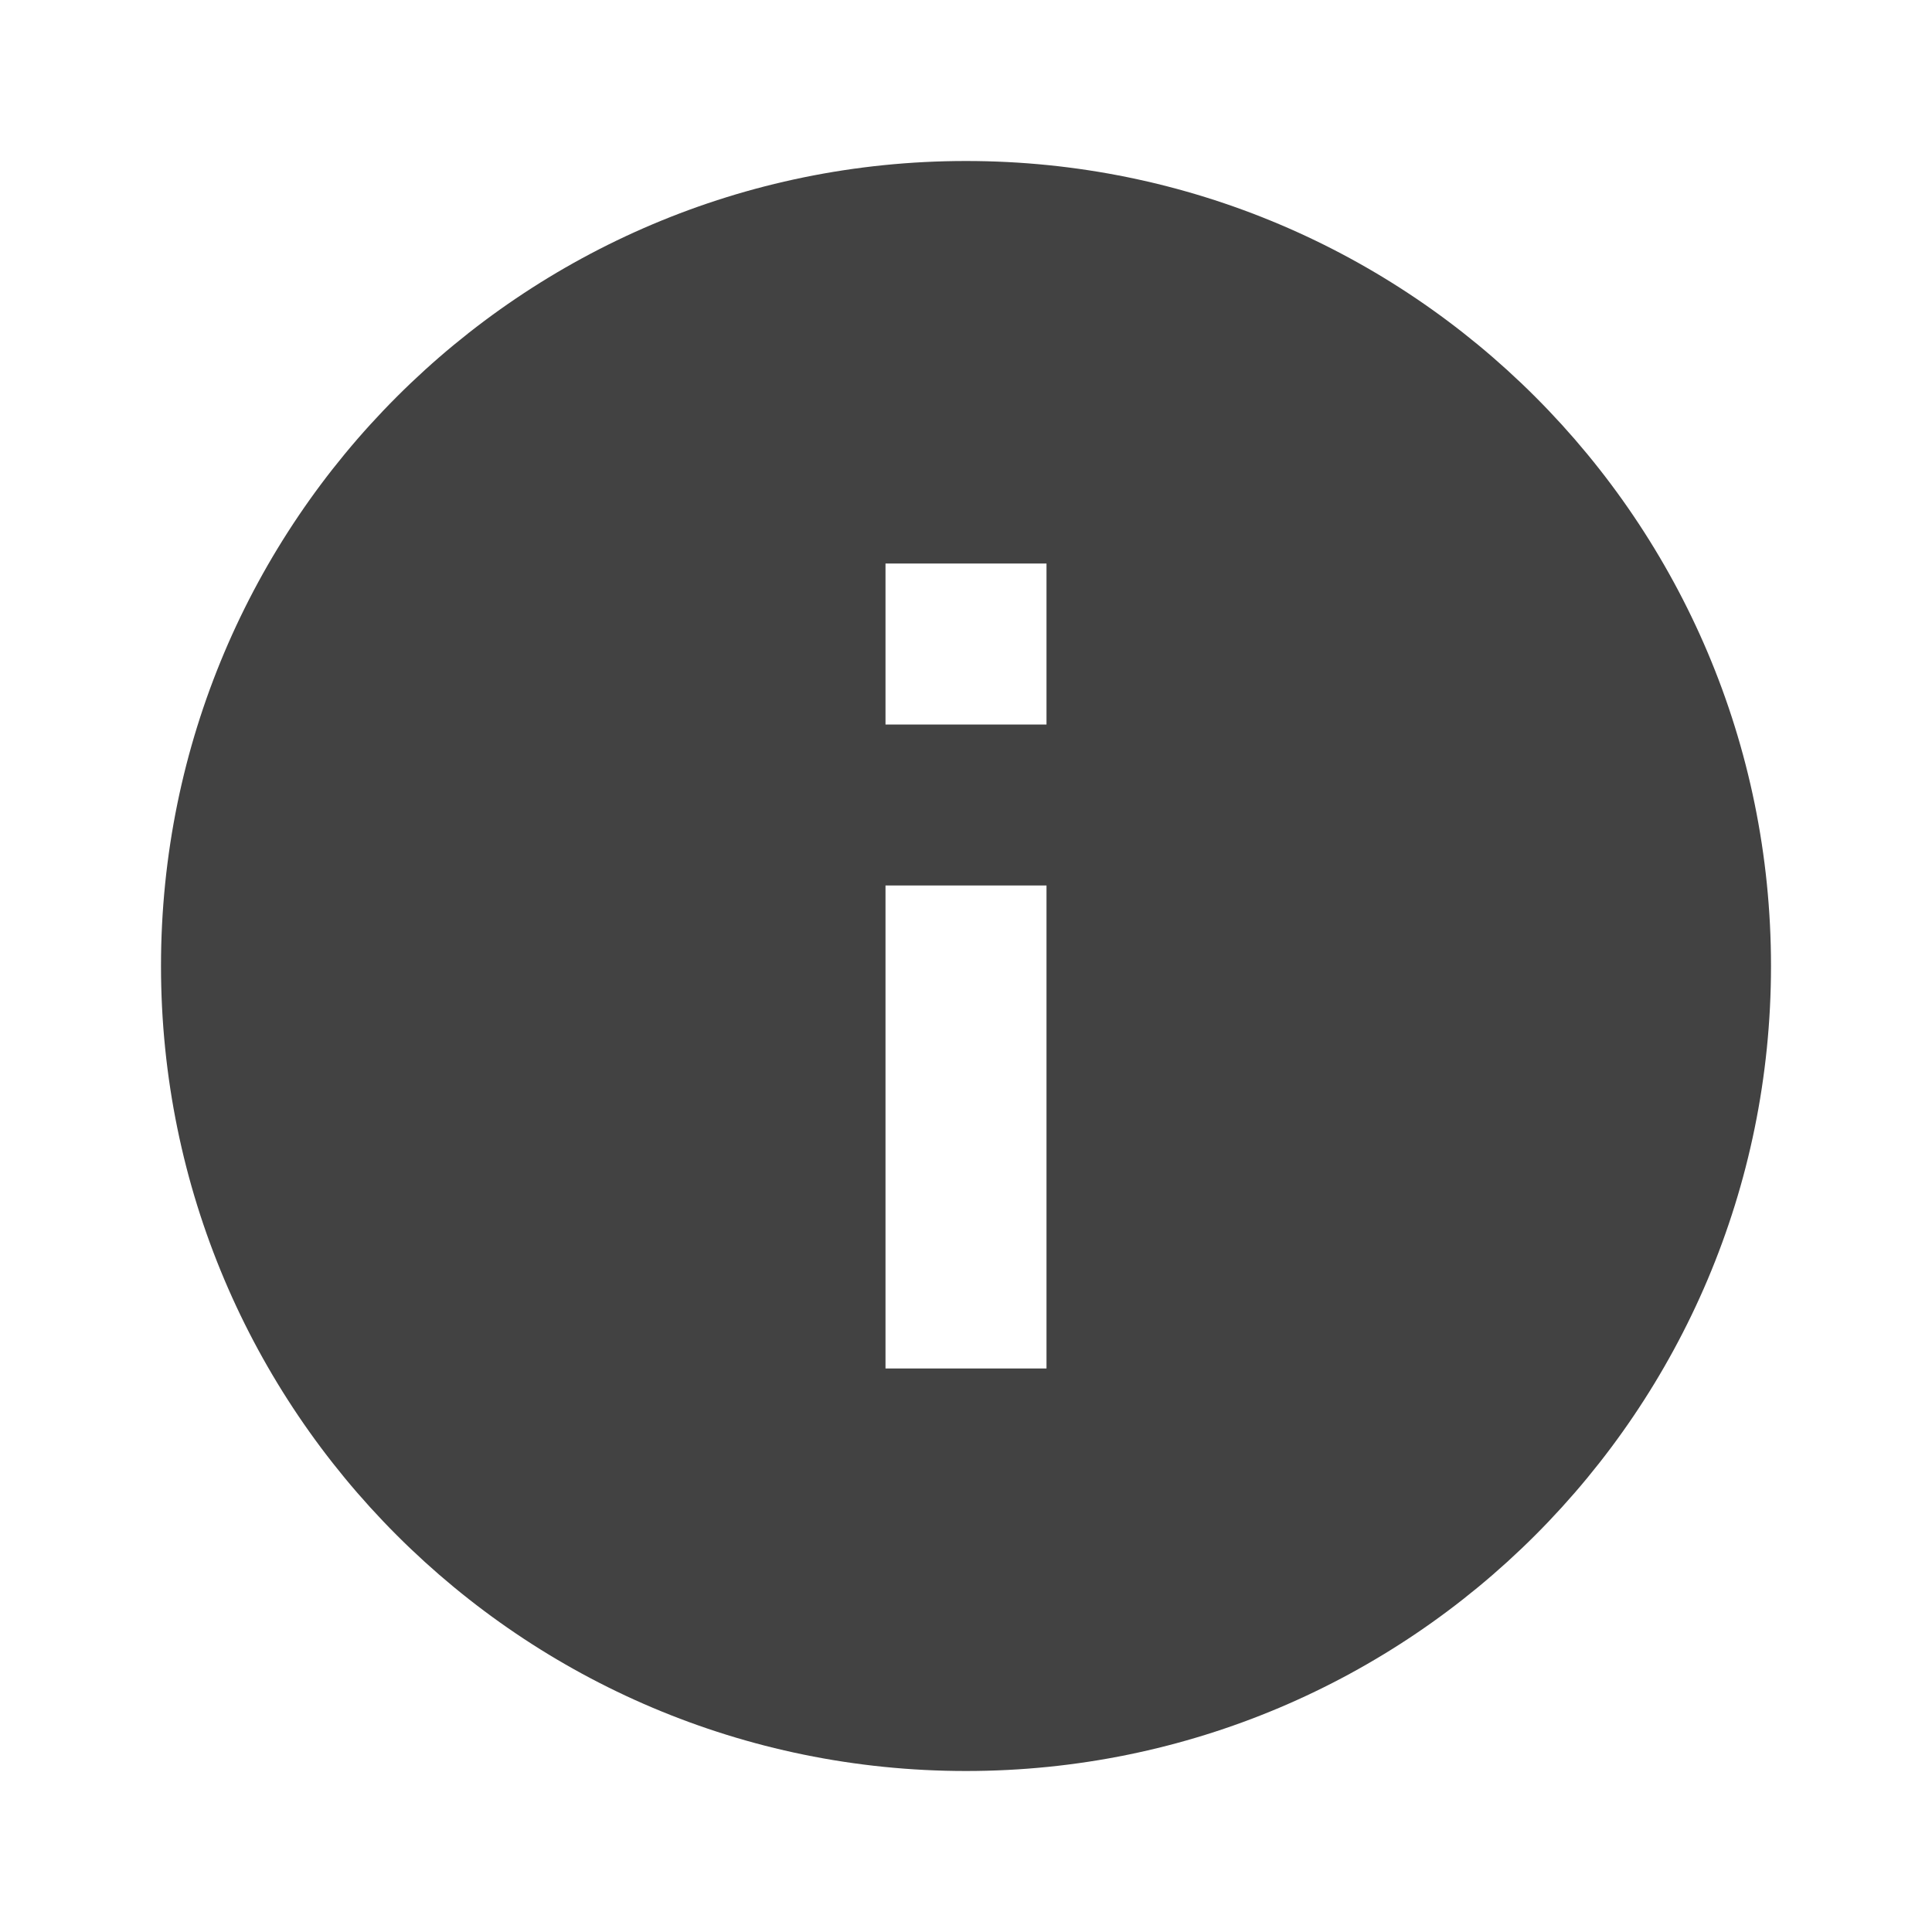
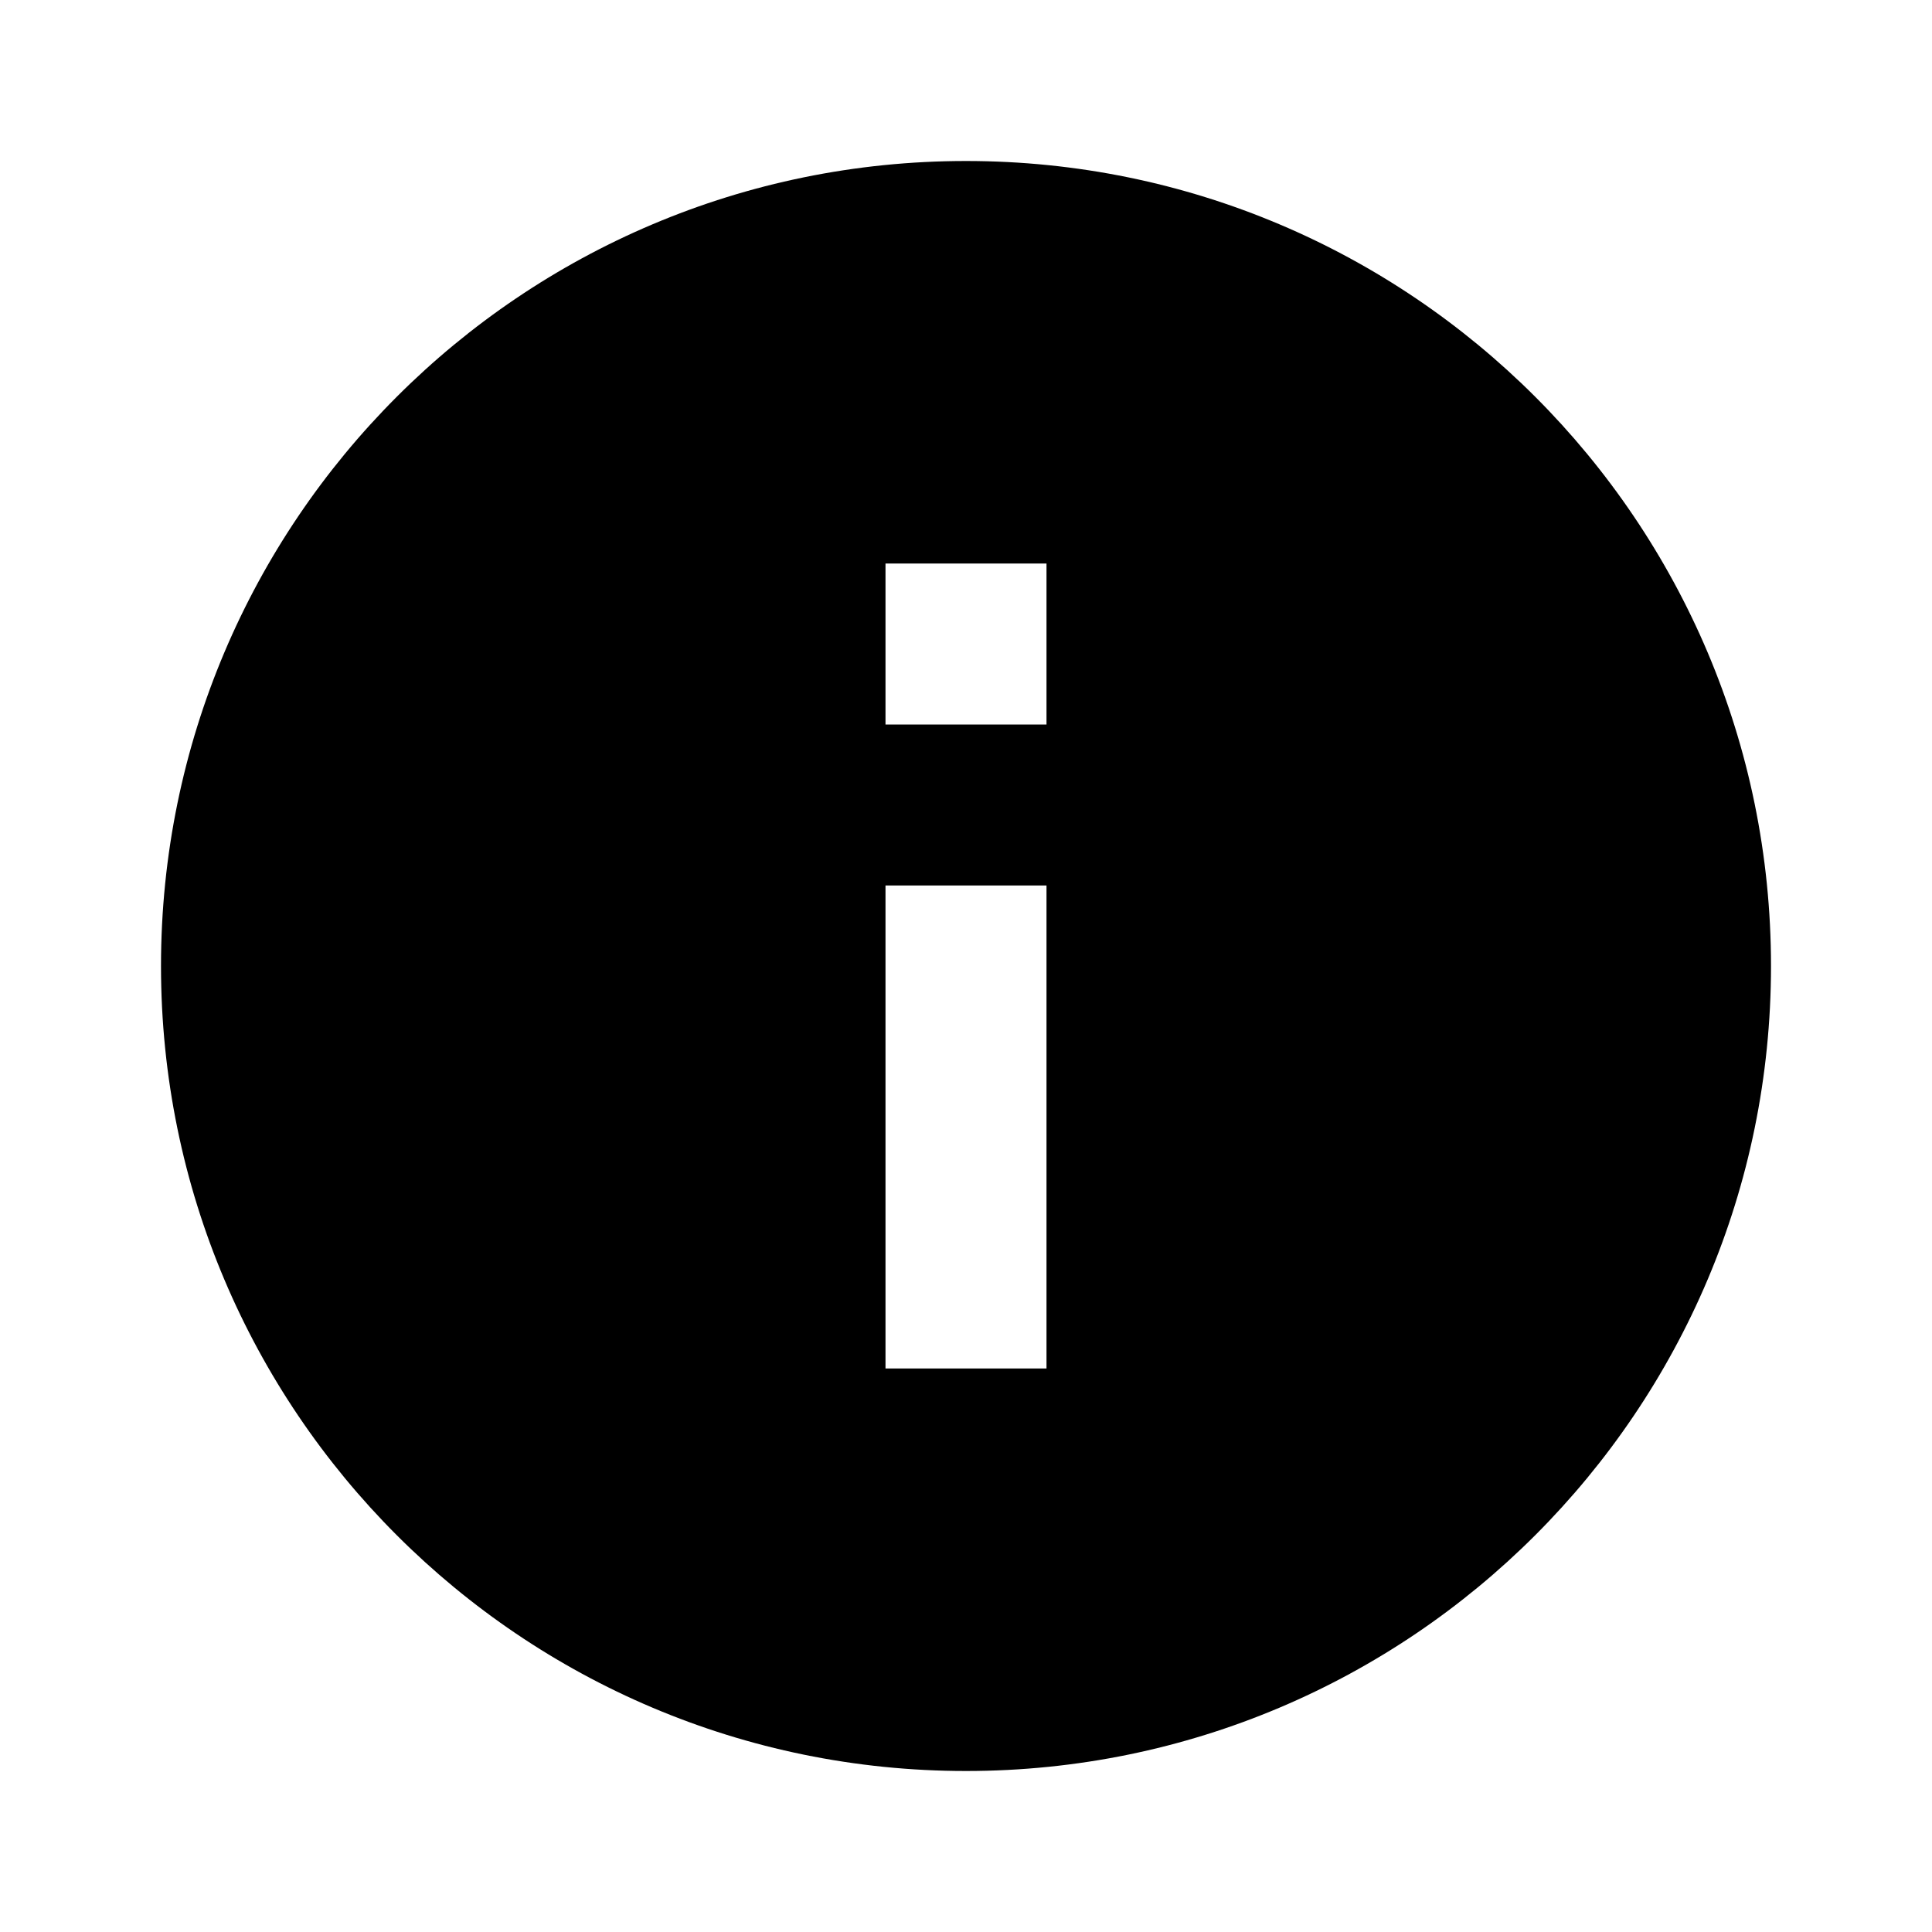
<svg xmlns="http://www.w3.org/2000/svg" version="1.1" width="24" height="24" viewBox="0 0 24 24">
-   <path d="M13,9H11V7H13M13,17H11V11H13M12,2A10,10 0 0,0 2,12A10,10 0 0,0 12,22A10,10 0 0,0 22,12A10,10 0 0,0 12,2Z" style="fill:#424242" />
+   <path d="M13,9H11V7H13M13,17H11V11H13M12,2A10,10 0 0,0 2,12A10,10 0 0,0 12,22A10,10 0 0,0 22,12A10,10 0 0,0 12,2Z" style="fill:424242" />
</svg>
